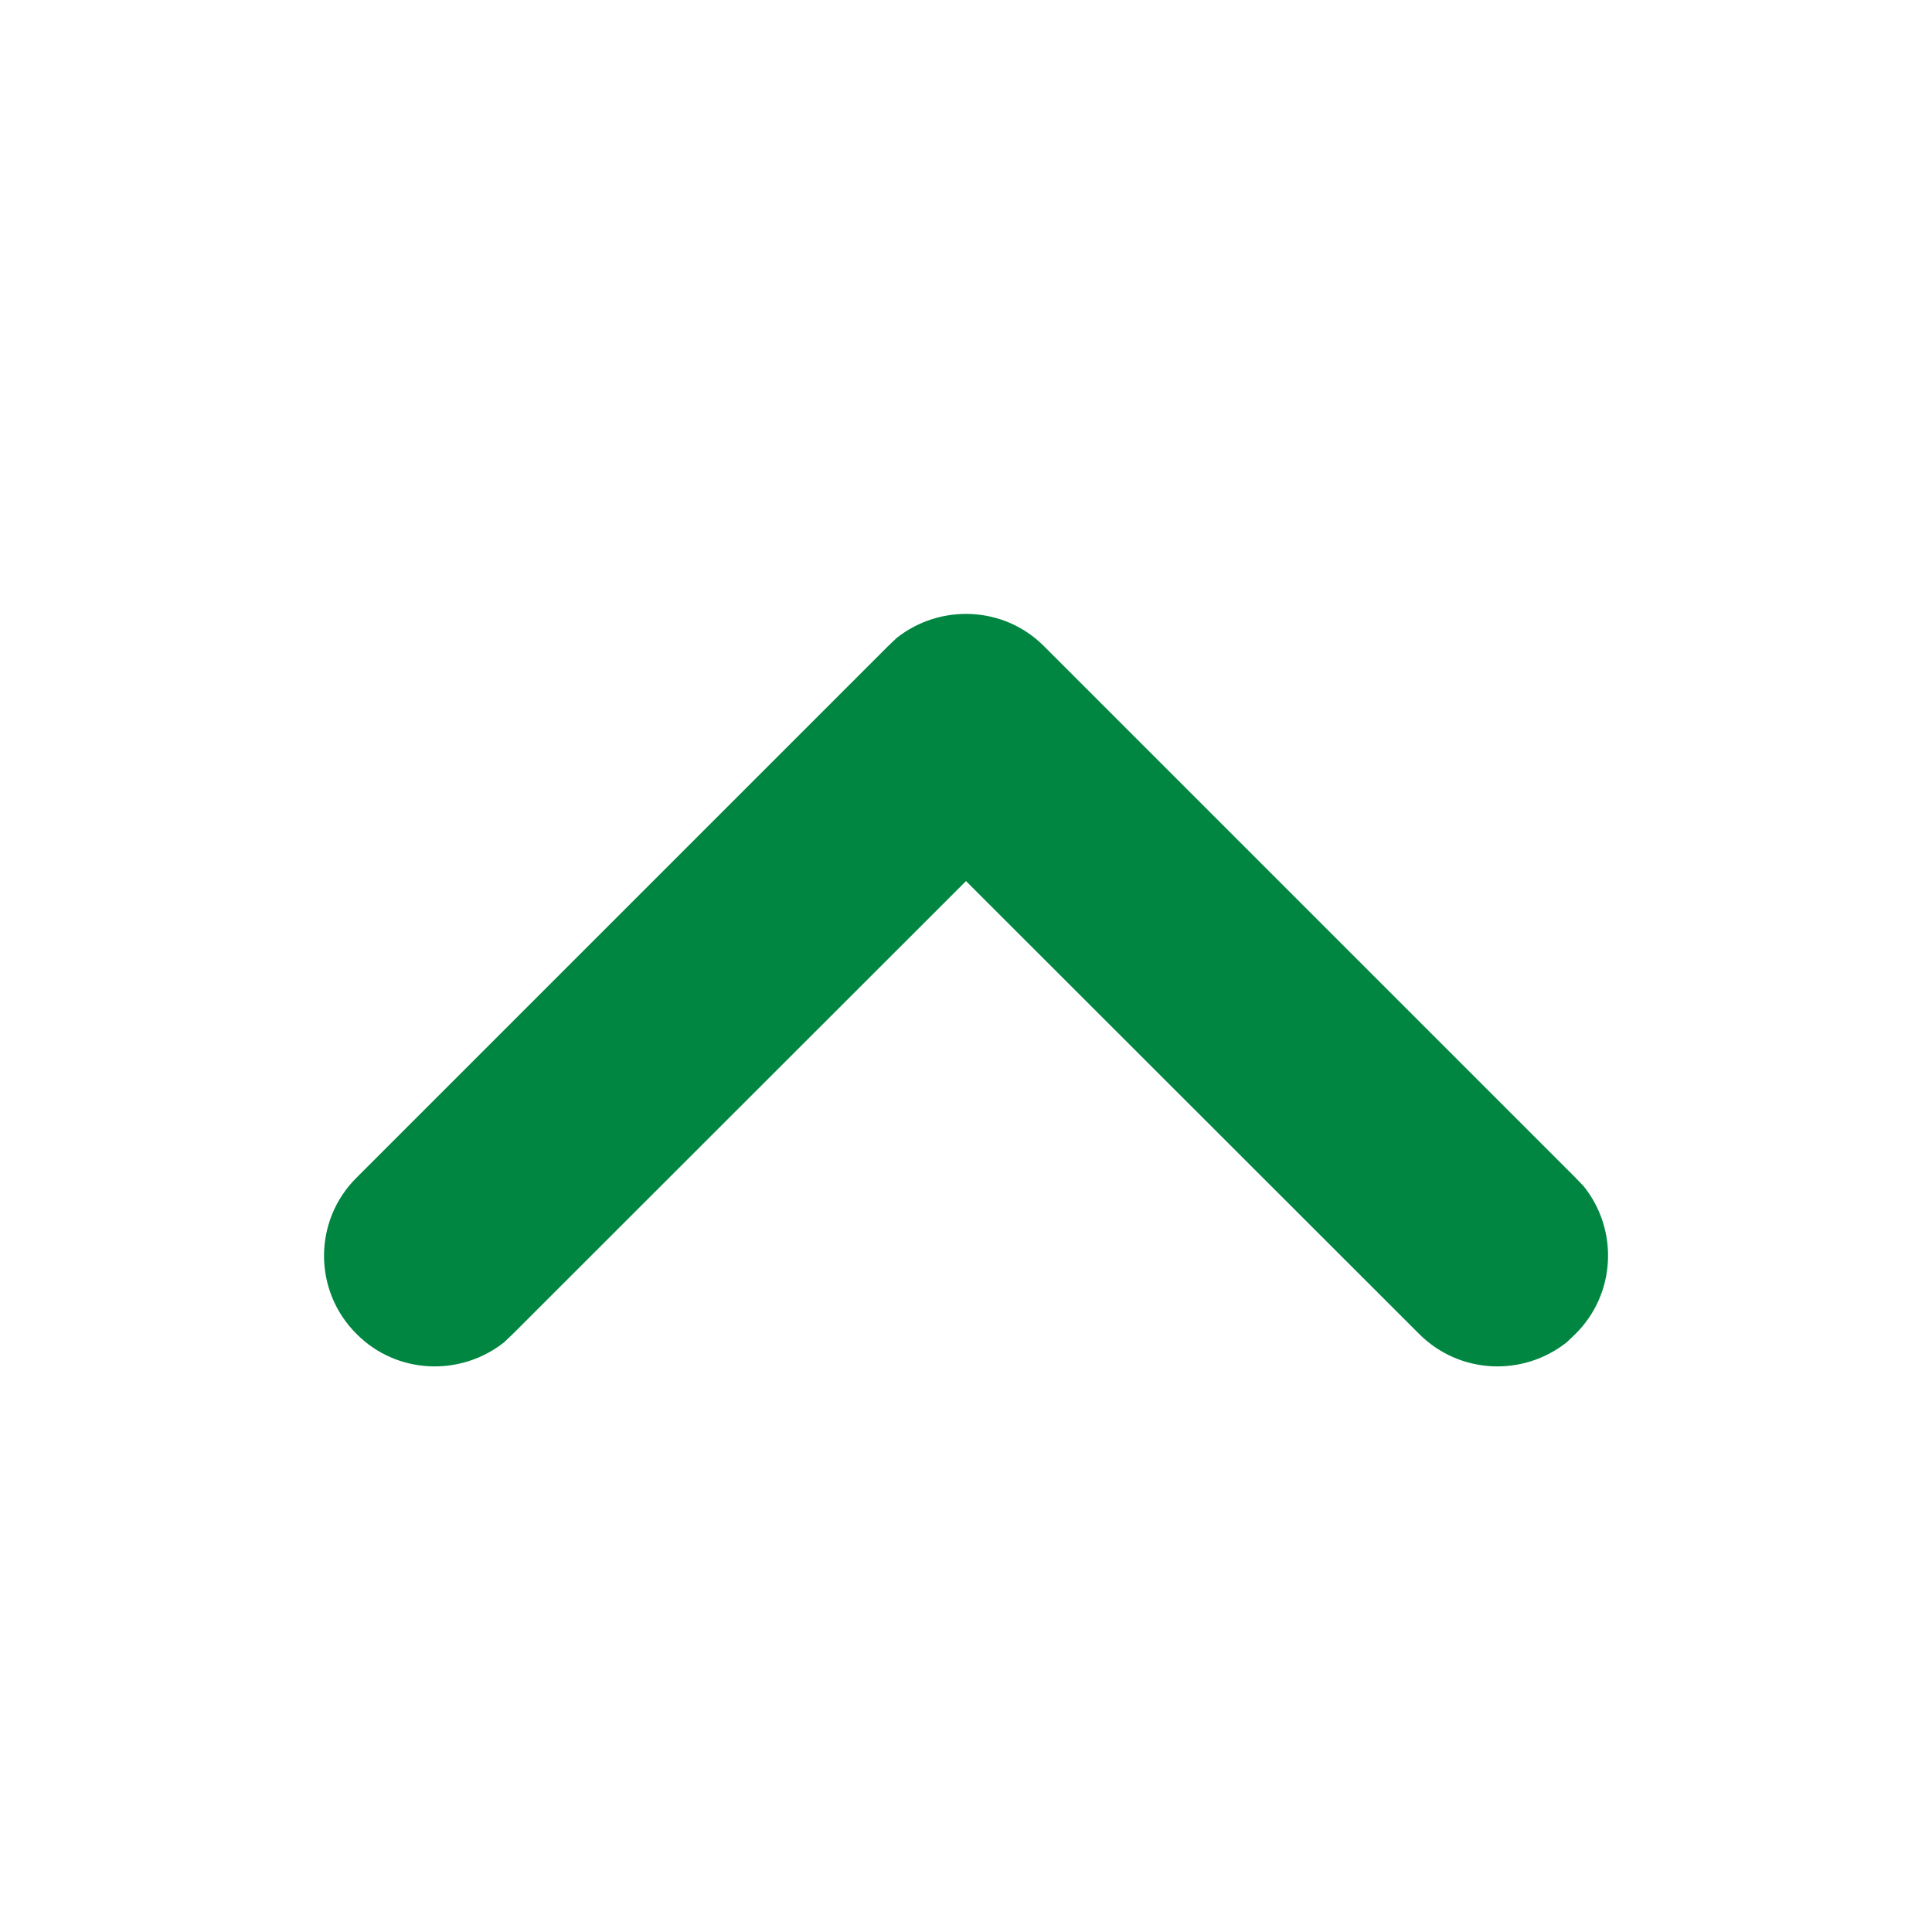
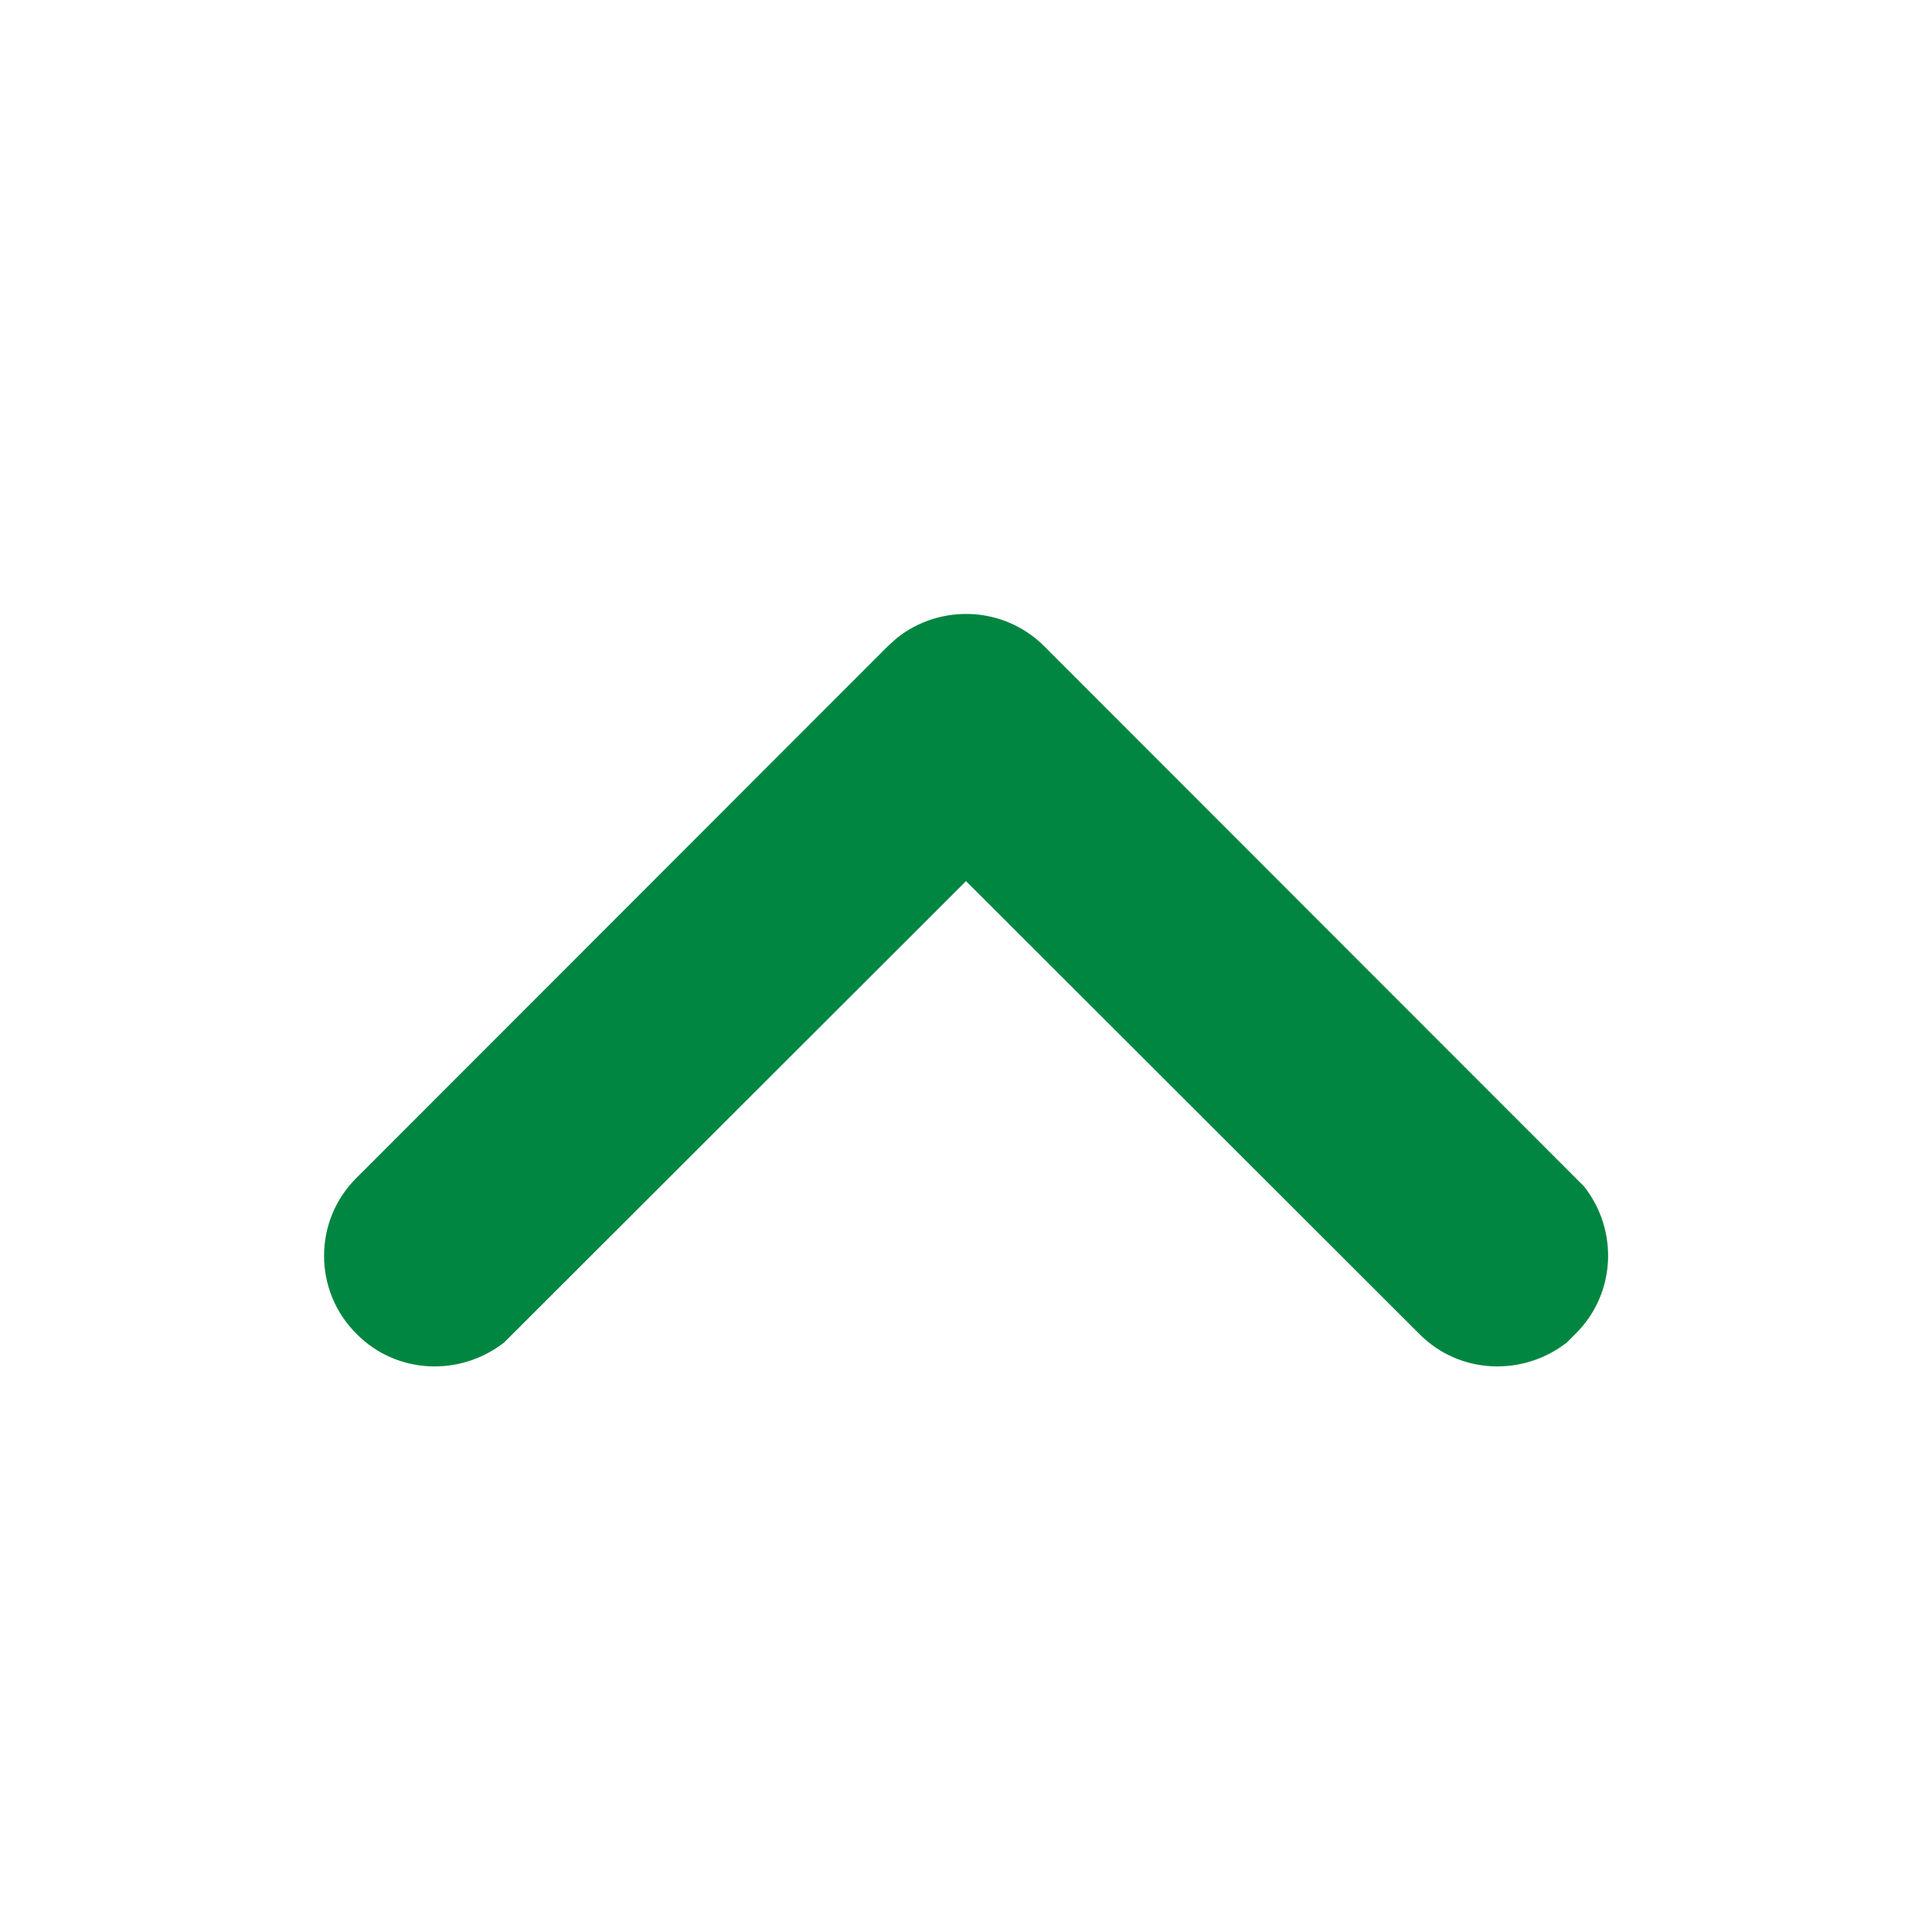
- <svg xmlns="http://www.w3.org/2000/svg" width="20pt" height="20pt" viewBox="0 0 20 20" version="1.1">
+ <svg xmlns="http://www.w3.org/2000/svg" width="16pt" height="16pt" viewBox="0 0 16 16" version="1.1">
  <g id="surface1">
-     <path style=" stroke:none;fill-rule:evenodd;fill:rgb(0%,52.549%,25.49%);fill-opacity:1;" d="M 3.691 13.809 C 4.105 14.227 4.766 14.254 5.219 13.895 L 5.309 13.809 L 10 9.121 L 14.691 13.809 C 15.109 14.227 15.766 14.254 16.219 13.895 L 16.309 13.809 C 16.727 13.395 16.758 12.734 16.395 12.281 L 16.309 12.191 L 10.809 6.691 C 10.395 6.273 9.734 6.246 9.281 6.605 L 9.191 6.691 L 3.691 12.191 C 3.242 12.637 3.242 13.363 3.691 13.809 Z M 3.691 13.809 " />
+     <path style=" stroke:none;fill-rule:evenodd;fill:rgb(0%,52.549%,25.49%);fill-opacity:1;" d="M 2.953 11.047 C 3.285 11.383 3.812 11.402 4.176 11.117 L 4.246 11.047 L 8 7.297 L 11.754 11.047 C 12.086 11.383 12.613 11.402 12.977 11.117 L 13.047 11.047 C 13.383 10.715 13.406 10.188 13.117 9.824 L 13.047 9.754 L 8.648 5.352 C 8.316 5.02 7.789 4.996 7.426 5.285 L 7.352 5.352 L 2.953 9.754 C 2.594 10.109 2.594 10.691 2.953 11.047 Z M 2.953 11.047 " />
  </g>
</svg>
